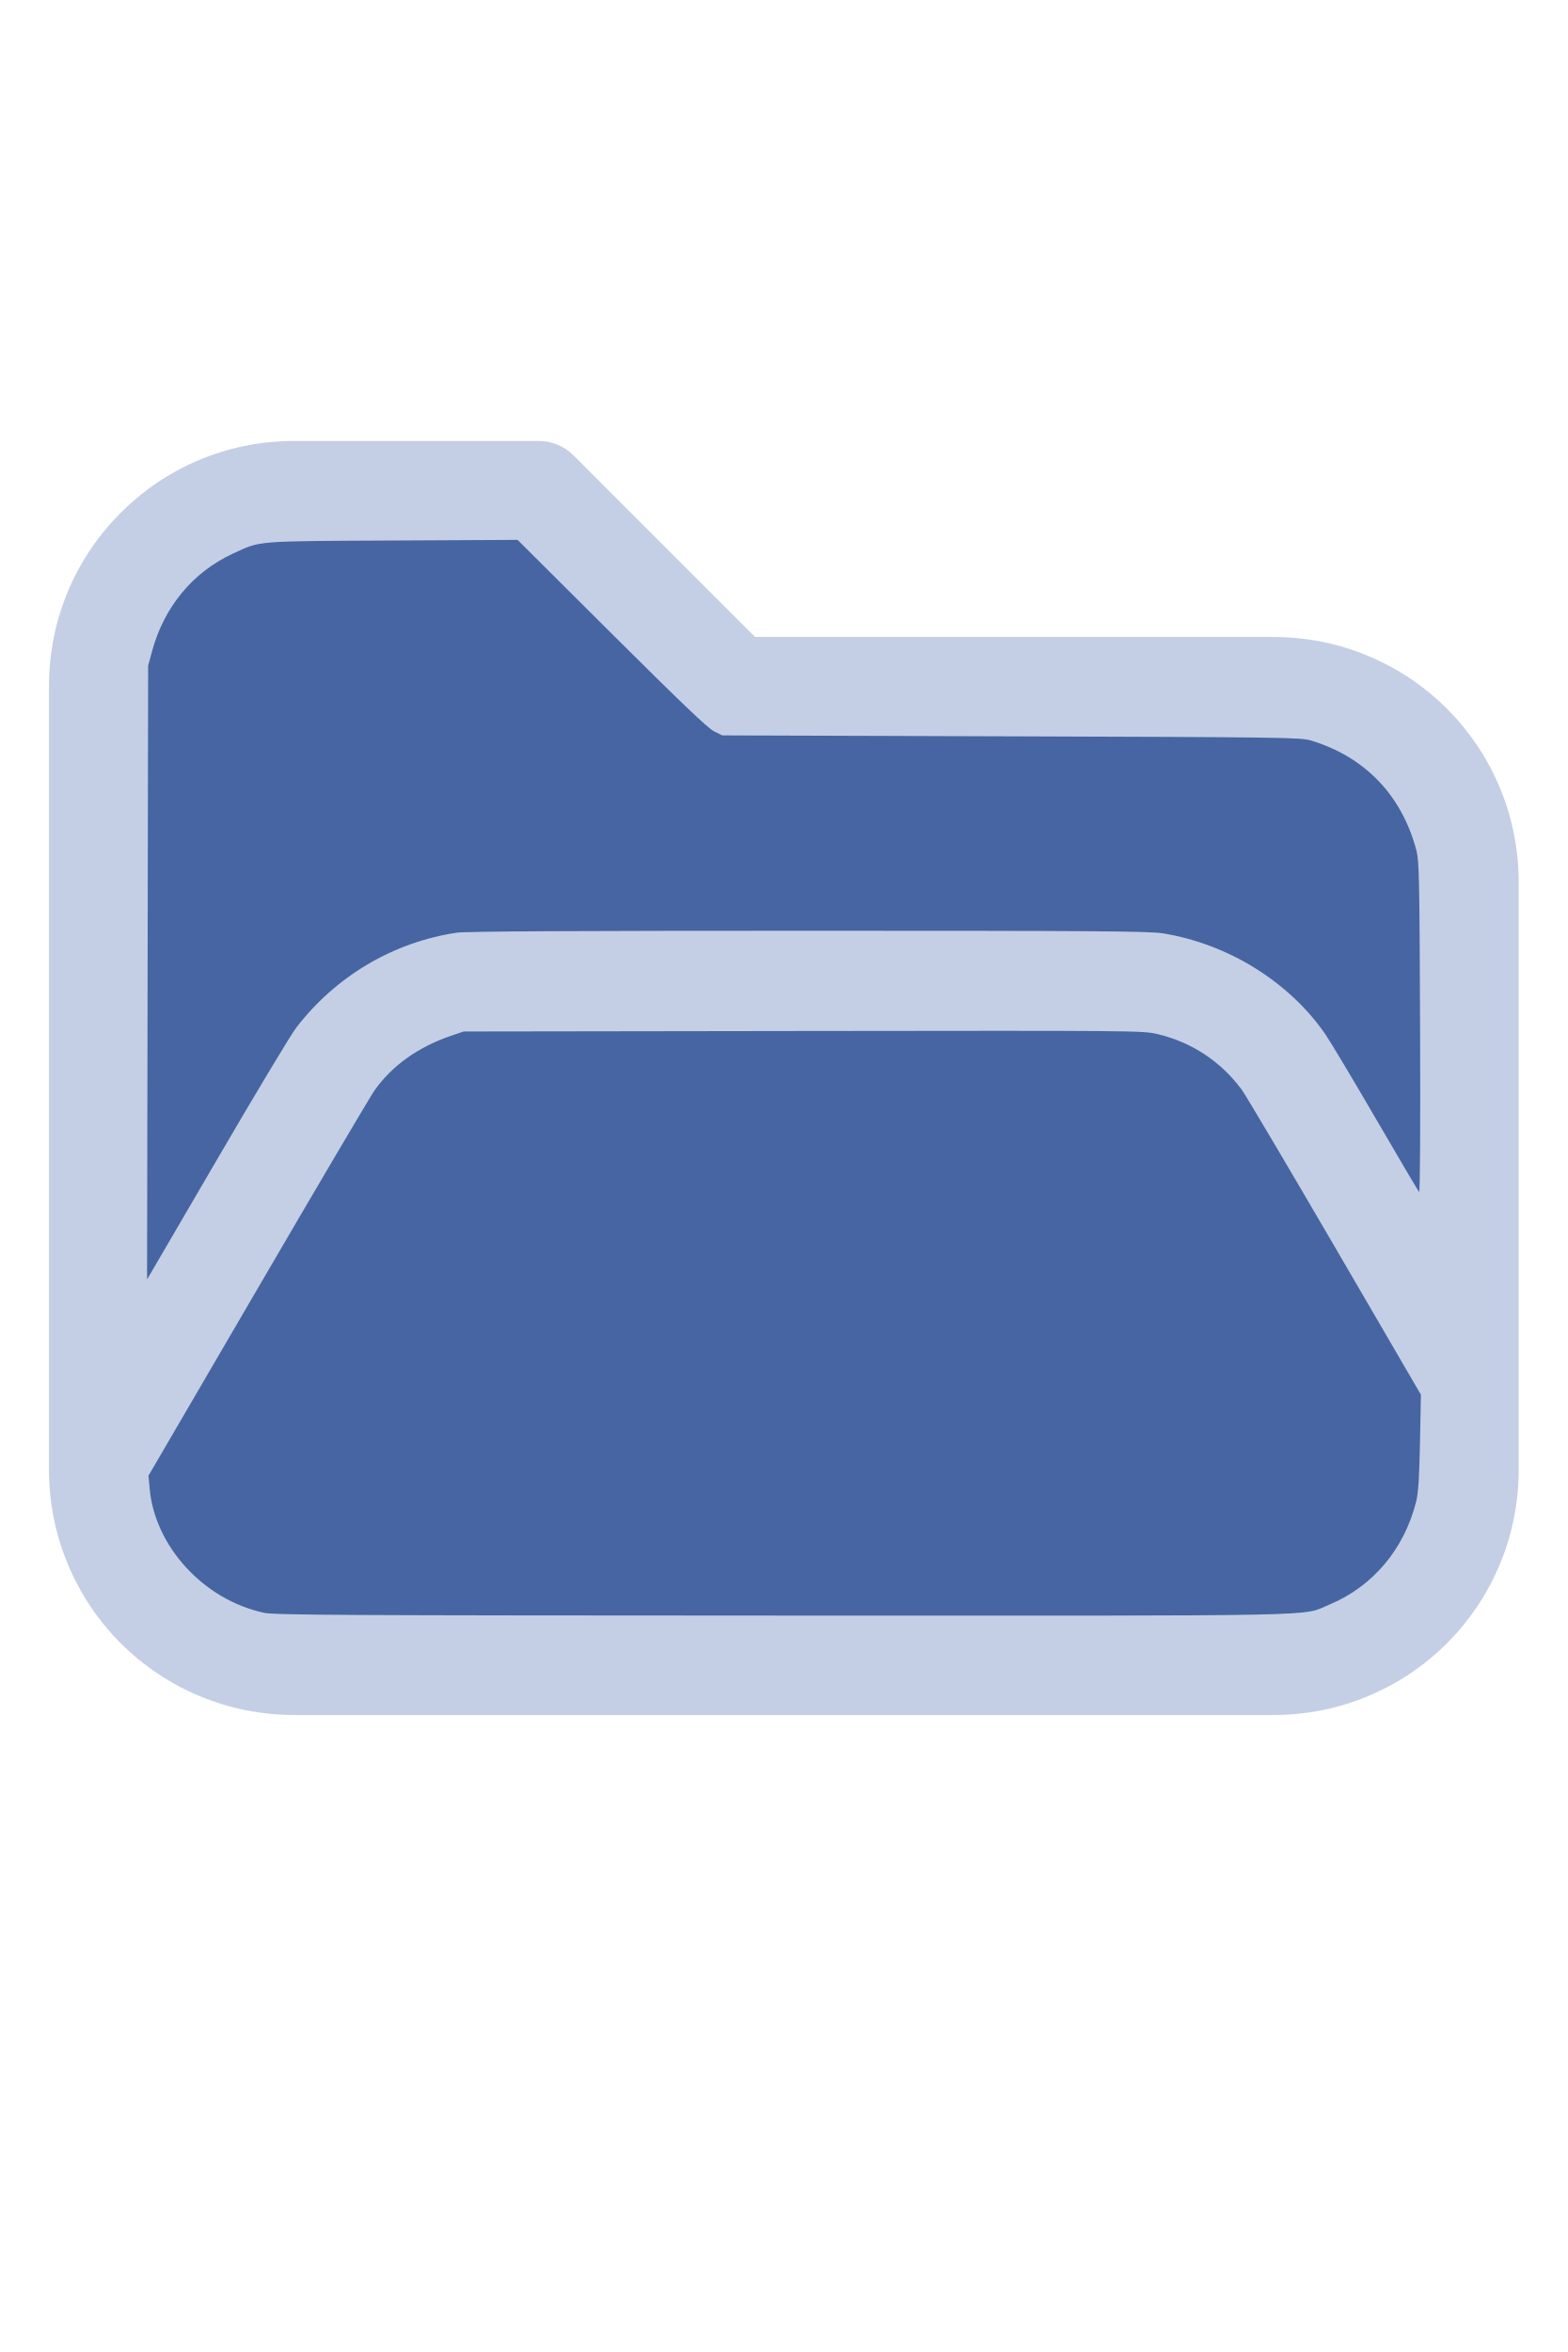
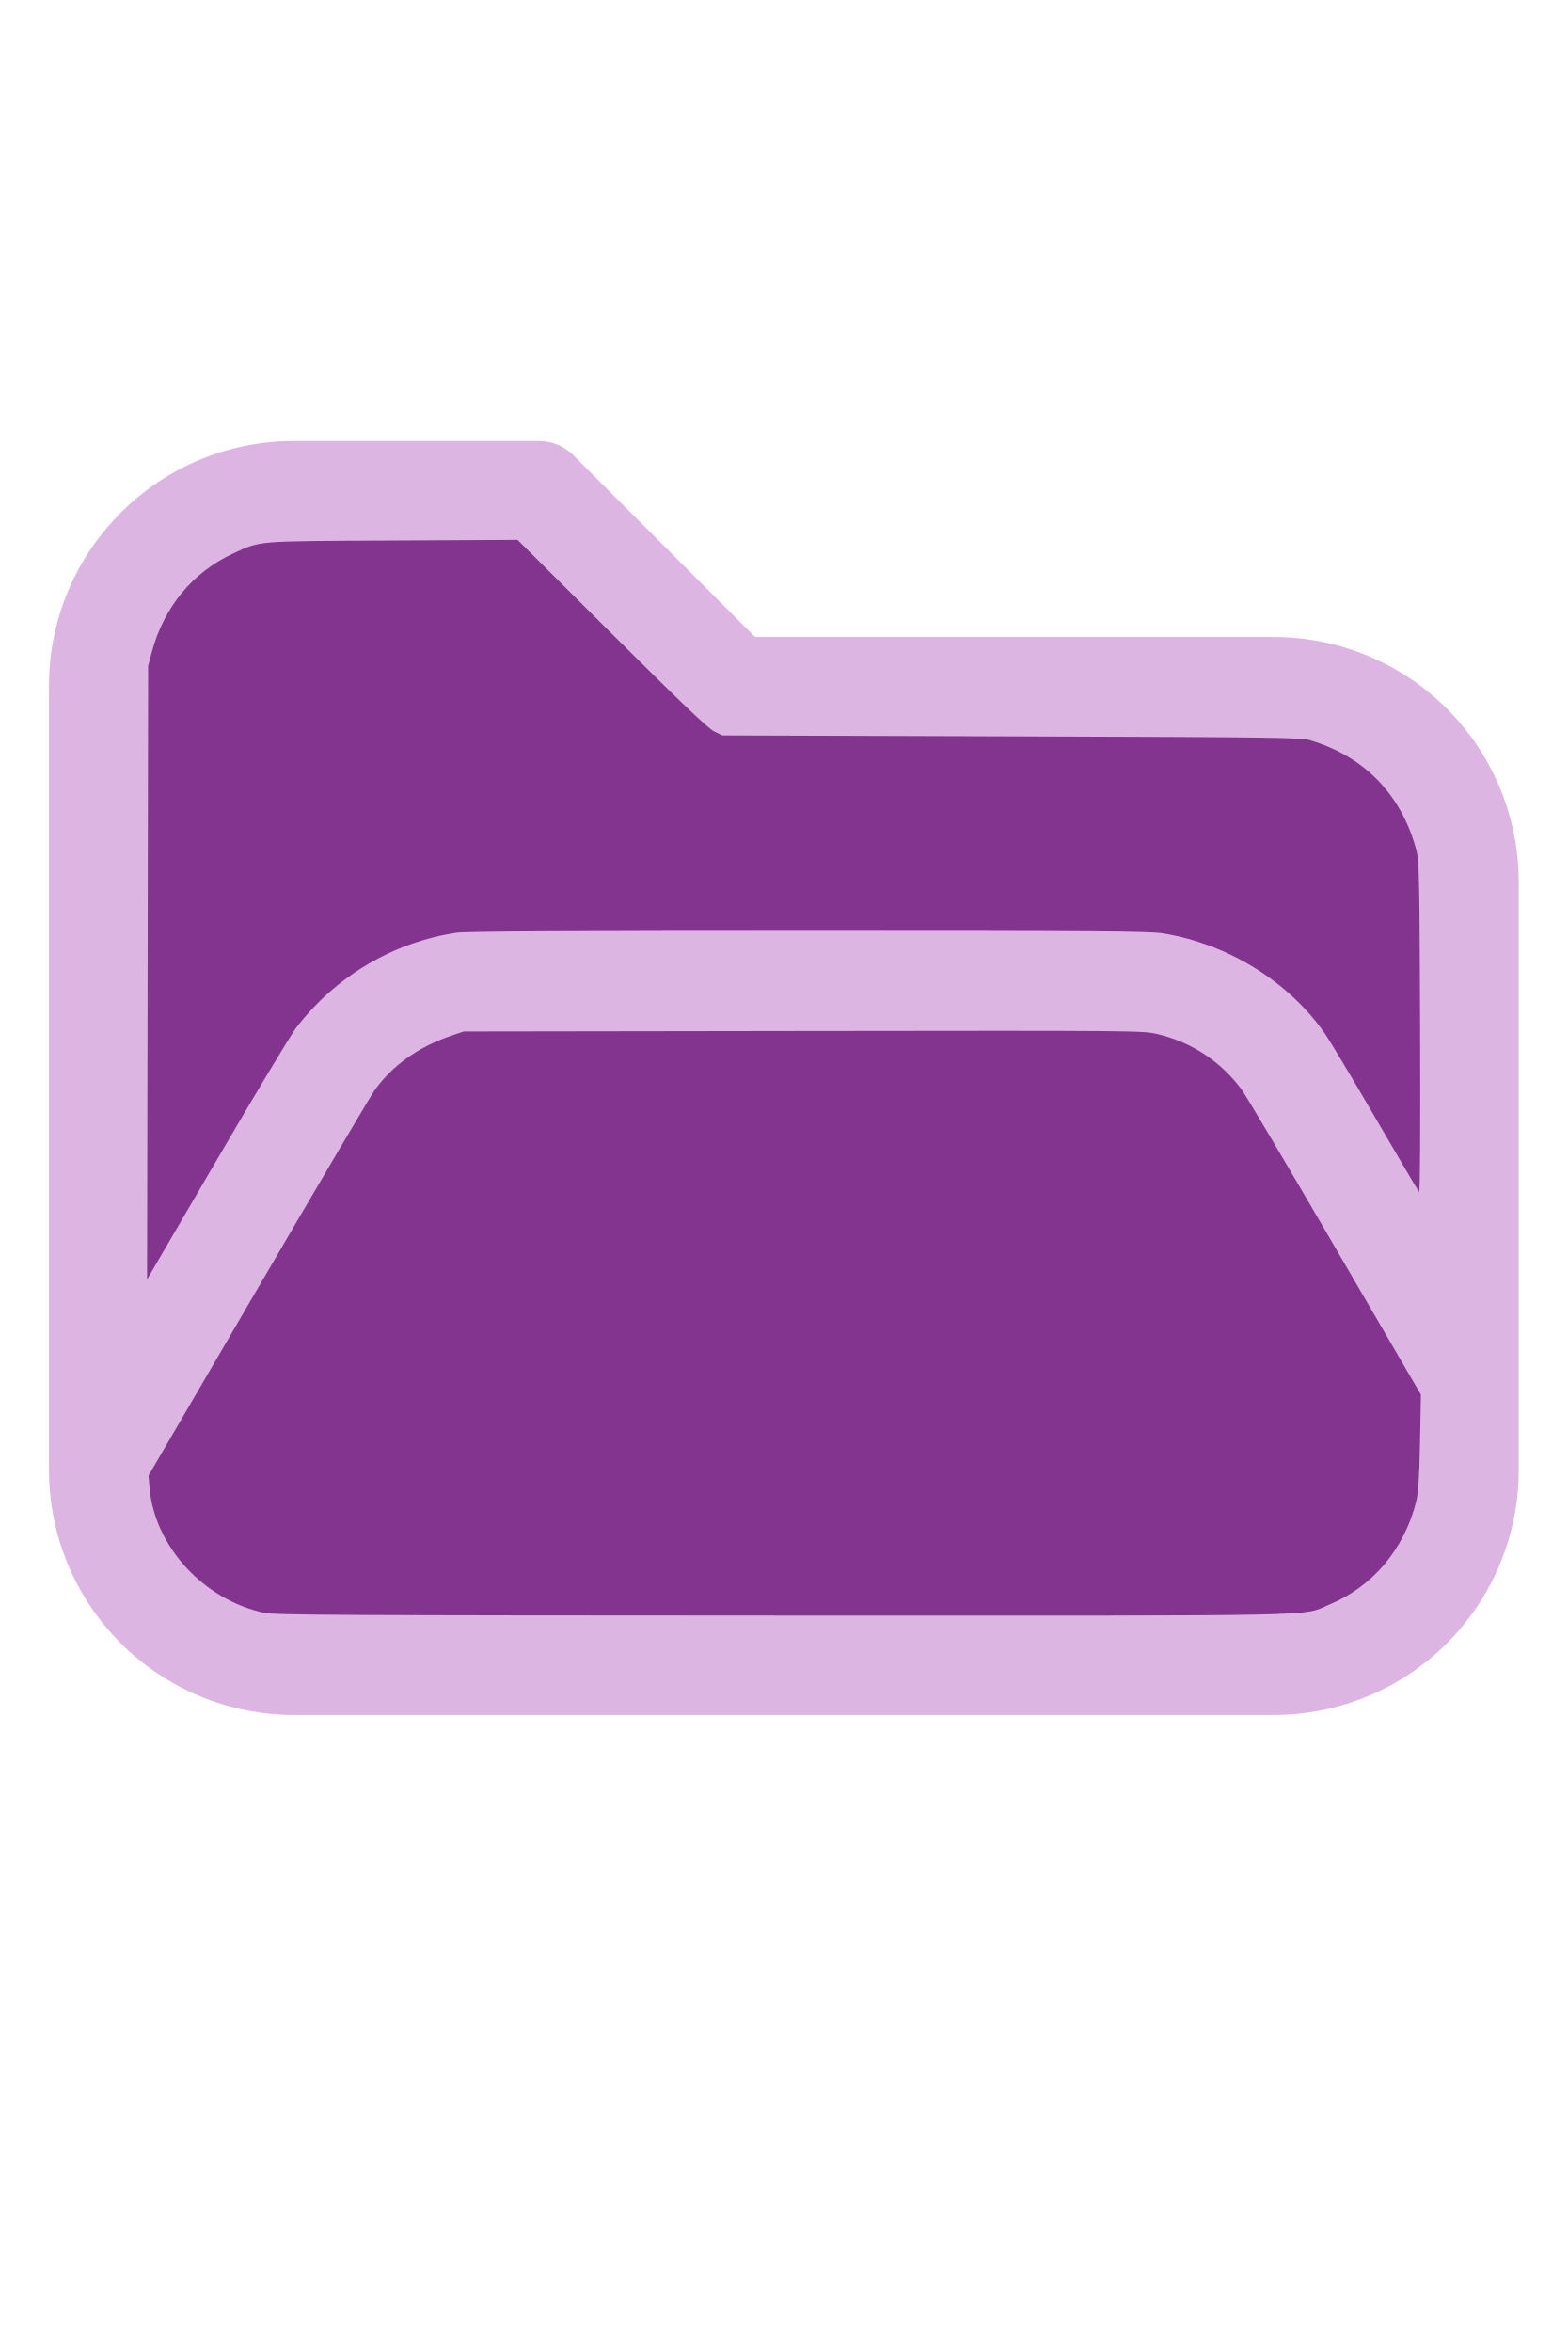
<svg xmlns="http://www.w3.org/2000/svg" version="1.1" width="16" height="24" viewBox="0 0 32 32" xml:space="preserve">
-   <g style="fill:#C4CFE5;">
+   <g style="fill:#DDB5E3;">
    <path d="M1,5.998l0,16.002c-0,1.326 0.527,2.598 1.464,3.536c0.938,0.937 2.21,1.464 3.536,1.464c5.322,0 14.678,-0 20,0c1.326,0 2.598,-0.527 3.536,-1.464c0.937,-0.938 1.464,-2.21 1.464,-3.536c0,-3.486 0,-8.514 0,-12c0,-1.326 -0.527,-2.598 -1.464,-3.536c-0.938,-0.937 -2.21,-1.464 -3.536,-1.464c-0,0 -10.586,0 -10.586,0c0,-0 -3.707,-3.707 -3.707,-3.707c-0.187,-0.188 -0.442,-0.293 -0.707,-0.293l-5.002,0c-2.76,0 -4.998,2.238 -4.998,4.998Zm28,14.415l-3.456,-5.925c-0.538,-0.921 -1.524,-1.488 -2.591,-1.488c-0,0 -12.905,0 -12.906,0c-1.067,0 -2.053,0.567 -2.591,1.488l-4.453,7.635c0.03,0.751 0.342,1.465 0.876,1.998c0.562,0.563 1.325,0.879 2.121,0.879l20,0c0.796,0 1.559,-0.316 2.121,-0.879c0.563,-0.562 0.879,-1.325 0.879,-2.121l0,-1.587Zm0,-3.969l0,-6.444c0,-0.796 -0.316,-1.559 -0.879,-2.121c-0.562,-0.563 -1.325,-0.879 -2.121,-0.879c-7.738,0 -11,0 -11,0c-0.265,0 -0.52,-0.105 -0.707,-0.293c-0,0 -3.707,-3.707 -3.707,-3.707c-0,0 -4.588,0 -4.588,0c-1.656,0 -2.998,1.342 -2.998,2.998l0,12.16l2.729,-4.677c0.896,-1.536 2.54,-2.481 4.318,-2.481c3.354,0 9.552,0 12.906,0c1.778,0 3.422,0.945 4.318,2.481l1.729,2.963Z" />
  </g>
-   <g style="fill:#4665A2;stroke-width:0;">
+   <g style="fill:#82348E;stroke-width:0;">
    <path d="M 5.388,24.913 C 4.16,24.651 3.157,23.559 3.054,22.371 L 3.031,22.116 5.261,18.294 C 6.487,16.191 7.56,14.373 7.645,14.253 8.004,13.746 8.542,13.363 9.21,13.137 l 0.255,-0.086 6.929,-0.01 c 6.805,-0.009 6.935,-0.008 7.234,0.063 0.696,0.165 1.29,0.557 1.715,1.13 0.082,0.11 0.939,1.557 1.905,3.215 l 1.756,3.014 -0.019,0.972 c -0.014,0.725 -0.034,1.032 -0.078,1.209 -0.243,0.971 -0.887,1.735 -1.772,2.103 -0.588,0.244 0.247,0.227 -11.162,0.224 -9.028,-0.003 -10.364,-0.01 -10.586,-0.057 z" />
    <path d="M 3.013,11.85 3.024,5.588 3.102,5.297 C 3.348,4.386 3.936,3.676 4.757,3.297 5.329,3.033 5.181,3.045 8.013,3.031 l 2.552,-0.013 1.919,1.911 c 1.404,1.398 1.964,1.933 2.089,1.995 l 0.171,0.084 5.898,0.019 c 5.553,0.018 5.91,0.023 6.116,0.085 1.102,0.332 1.857,1.118 2.154,2.244 0.056,0.214 0.064,0.564 0.075,3.622 0.008,2.032 -5.42e-4,3.371 -0.02,3.349 -0.018,-0.02 -0.414,-0.691 -0.88,-1.492 -0.466,-0.801 -0.931,-1.578 -1.033,-1.727 -0.736,-1.069 -1.984,-1.844 -3.316,-2.06 -0.28,-0.045 -1.345,-0.053 -7.239,-0.053 -4.714,-1.09e-4 -6.993,0.012 -7.172,0.039 -1.3,0.193 -2.477,0.89 -3.284,1.944 -0.108,0.141 -0.836,1.353 -1.618,2.695 L 3.002,18.111 Z" />
  </g>
</svg>
